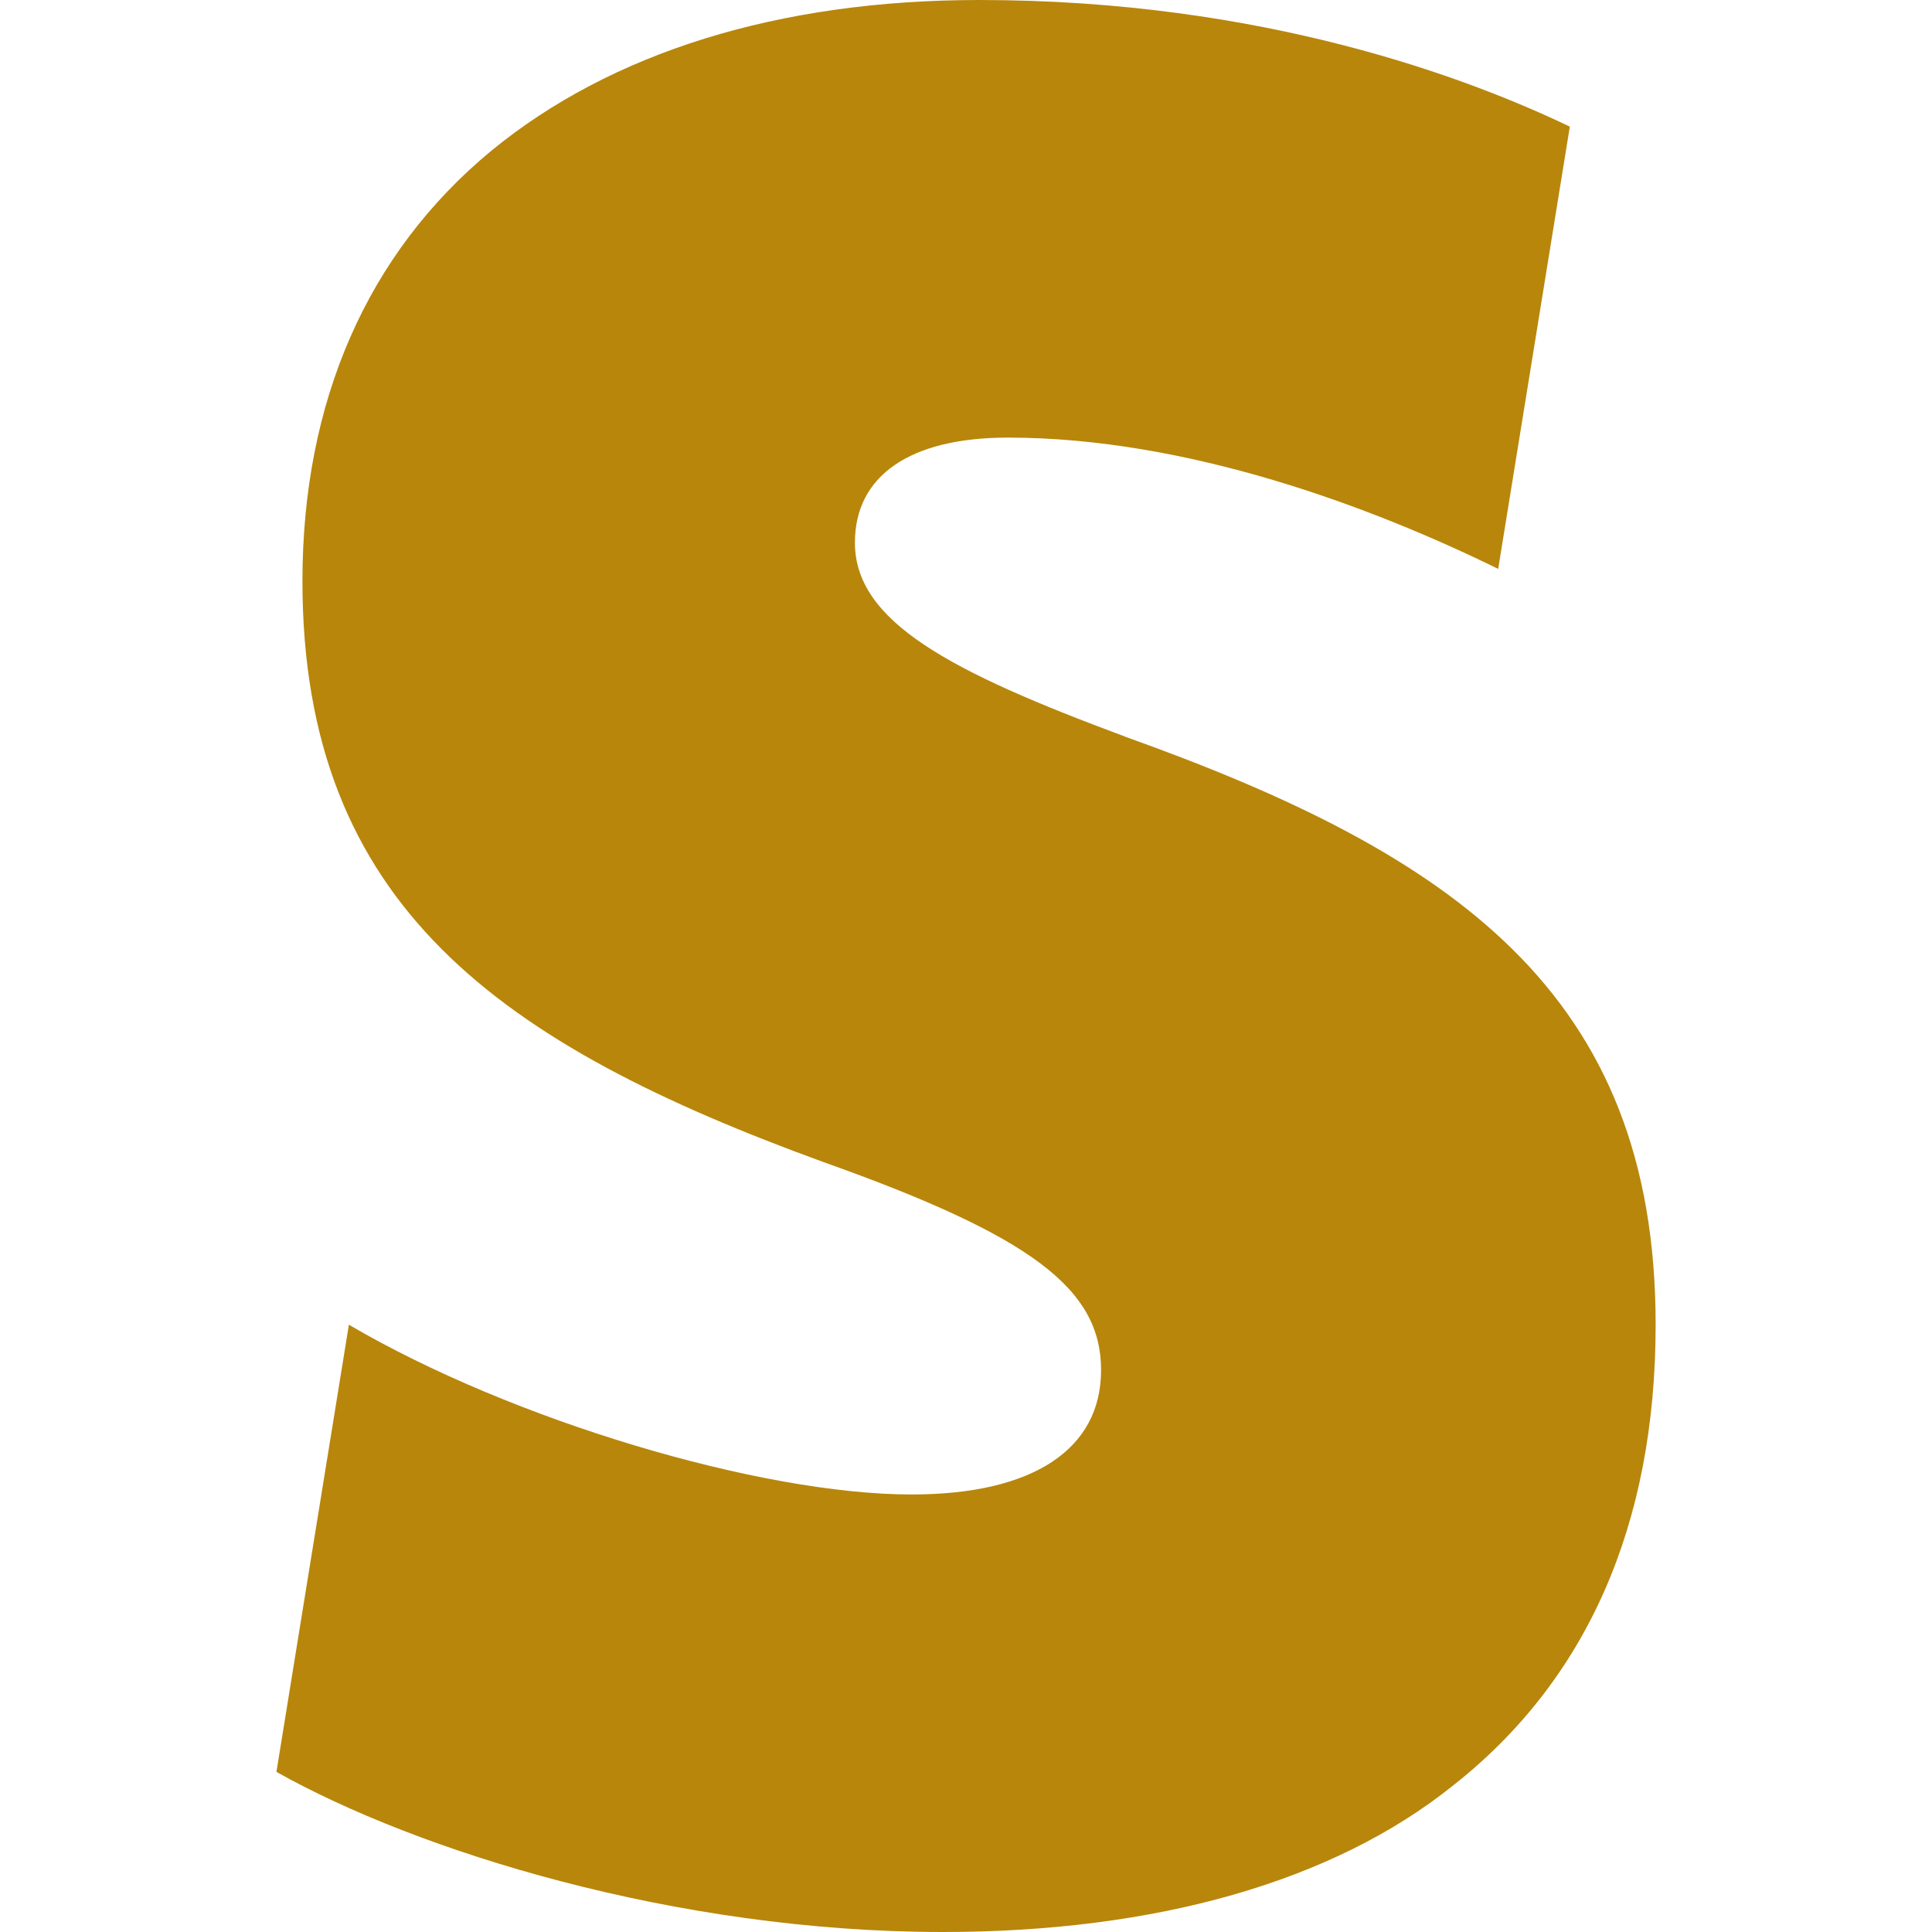
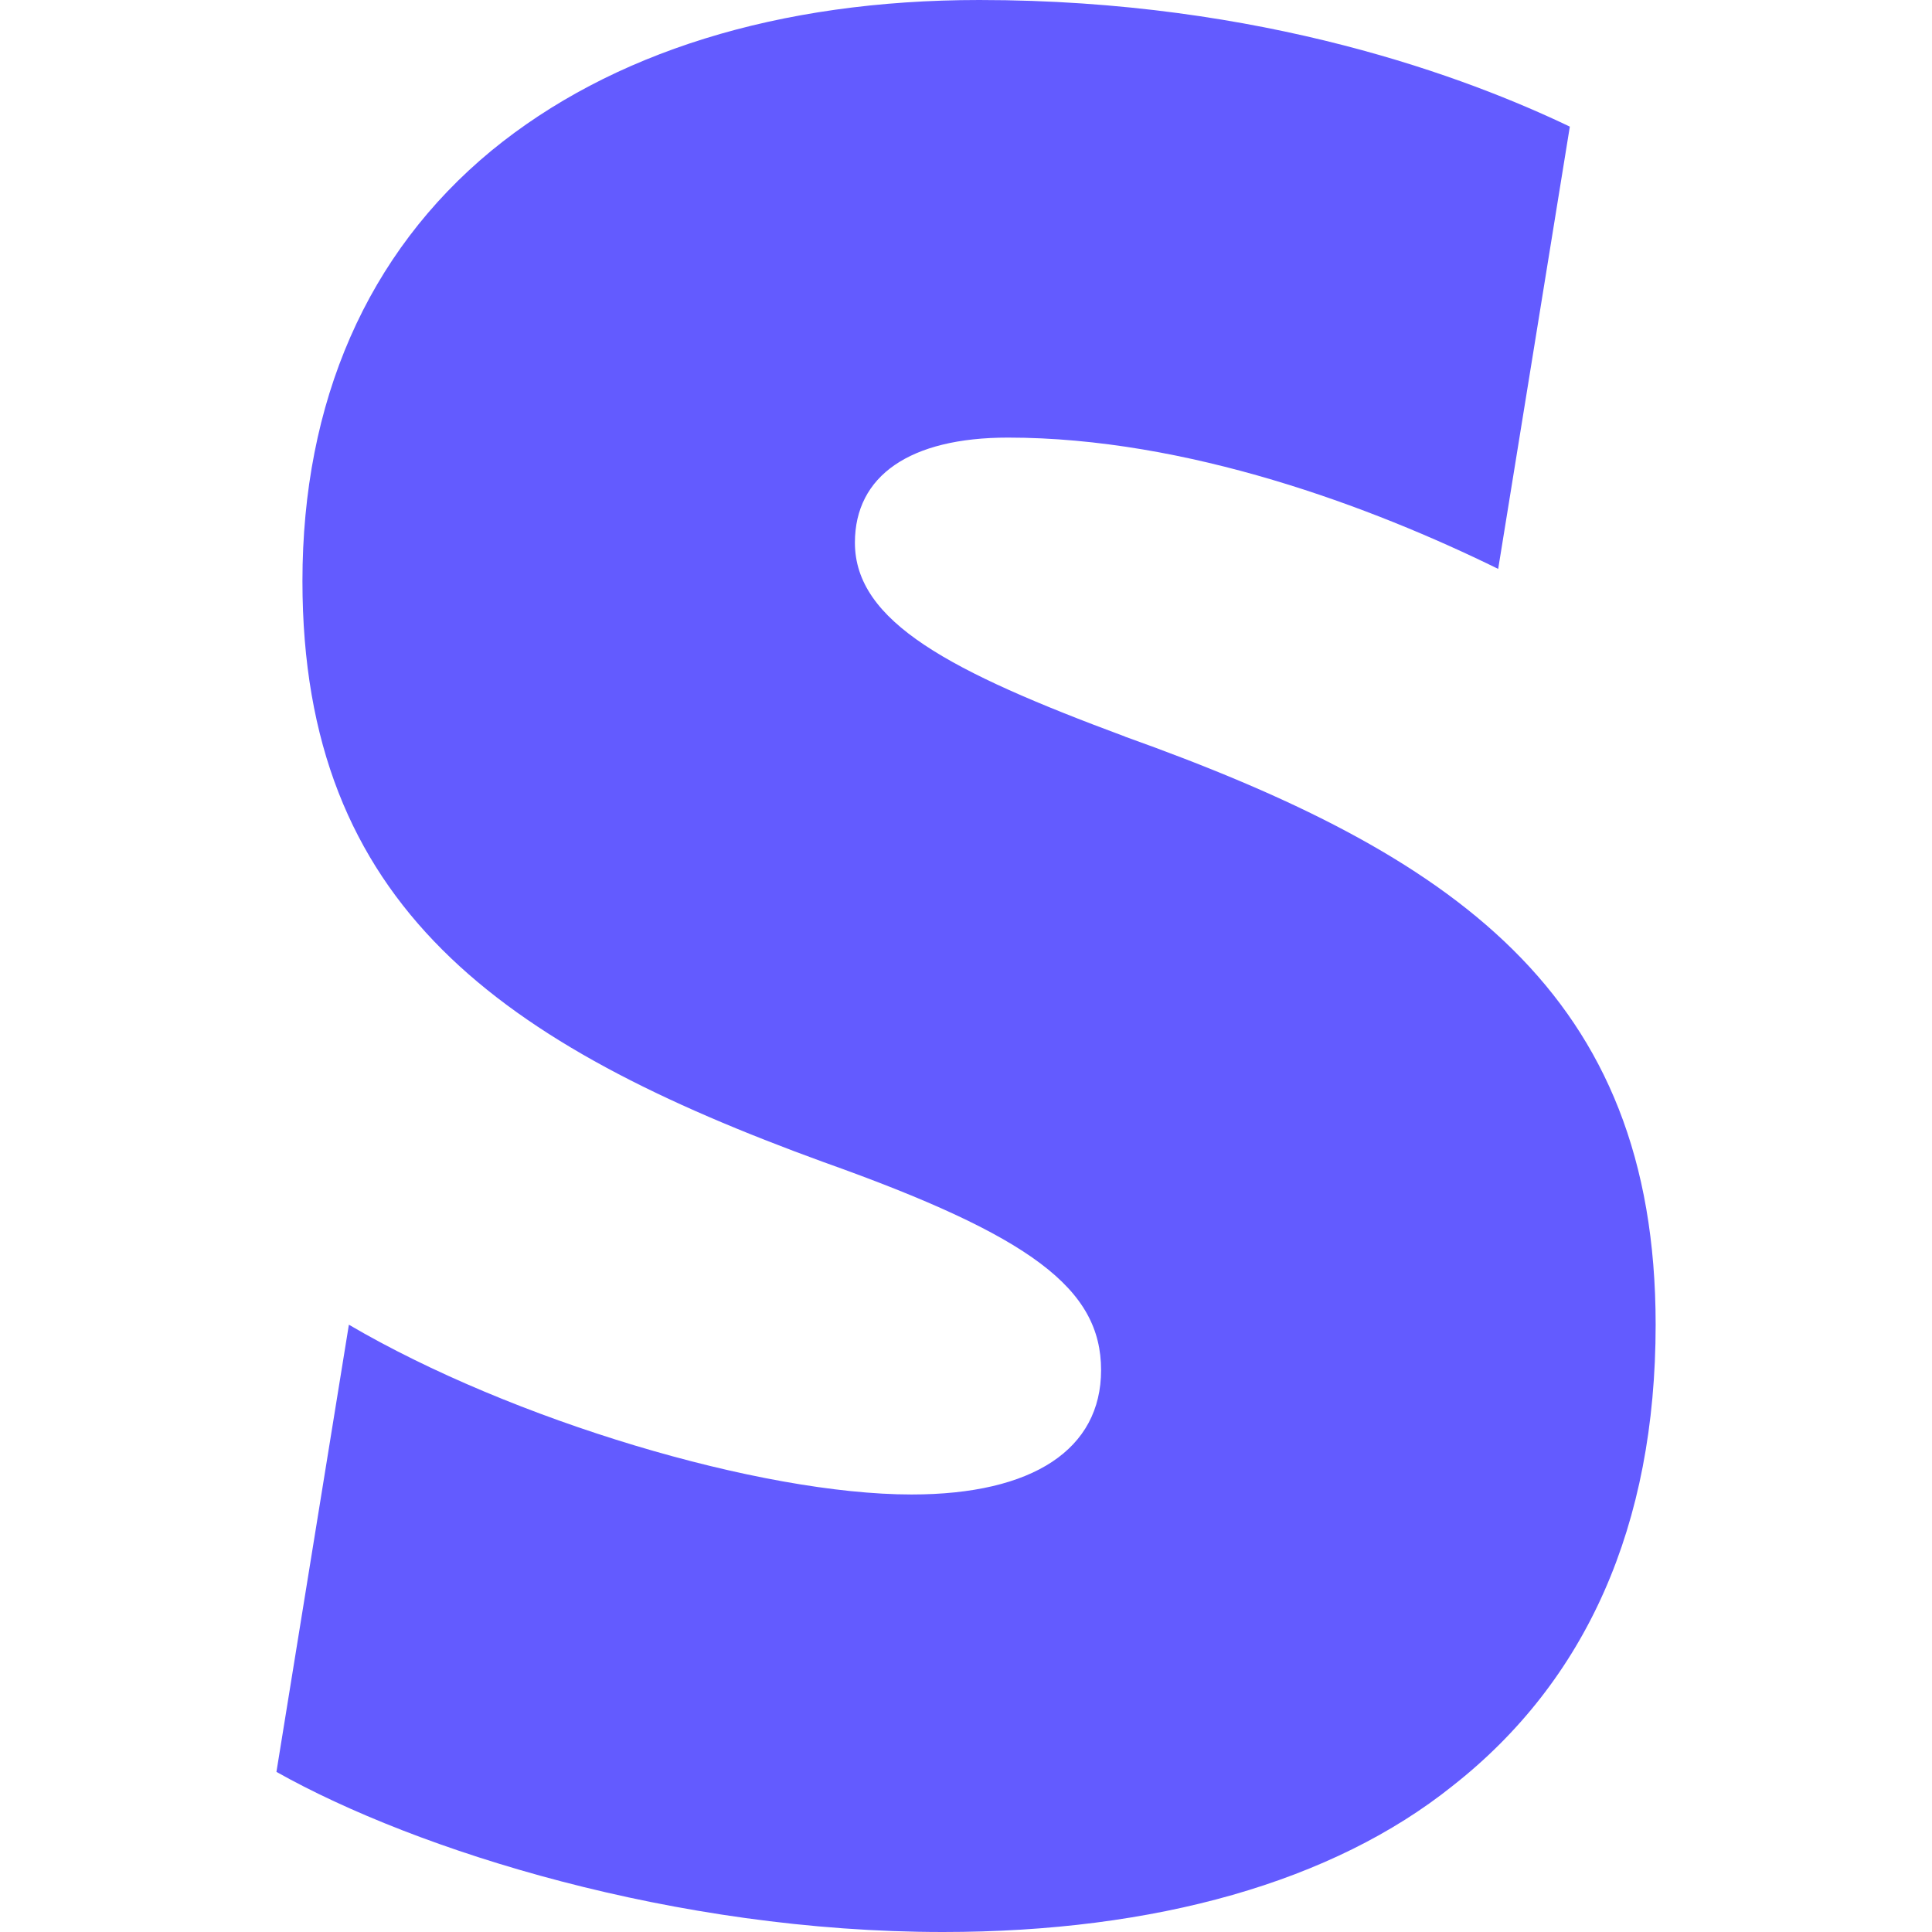
- <svg xmlns="http://www.w3.org/2000/svg" fill="#B8860B" role="img" viewBox="0 0 24 24">
+ <svg xmlns="http://www.w3.org/2000/svg" fill="#635BFF" role="img" viewBox="0 0 24 24">
  <path d="M13.976 9.15c-2.172-.806-3.356-1.426-3.356-2.409 0-.831.683-1.305 1.901-1.305 2.227 0 4.515.858 6.09 1.631l.89-5.494C18.252.975 15.697 0 12.165 0 9.667 0 7.589.654 6.104 1.872 4.56 3.147 3.757 4.992 3.757 7.218c0 4.039 2.467 5.76 6.476 7.219 2.585.92 3.445 1.574 3.445 2.583 0 .98-.84 1.545-2.354 1.545-1.875 0-4.965-.921-6.99-2.109l-.9 5.555C5.175 22.99 8.385 24 11.714 24c2.641 0 4.843-.624 6.328-1.813 1.664-1.305 2.525-3.236 2.525-5.732 0-4.128-2.524-5.851-6.594-7.305h.003z" />
</svg>
